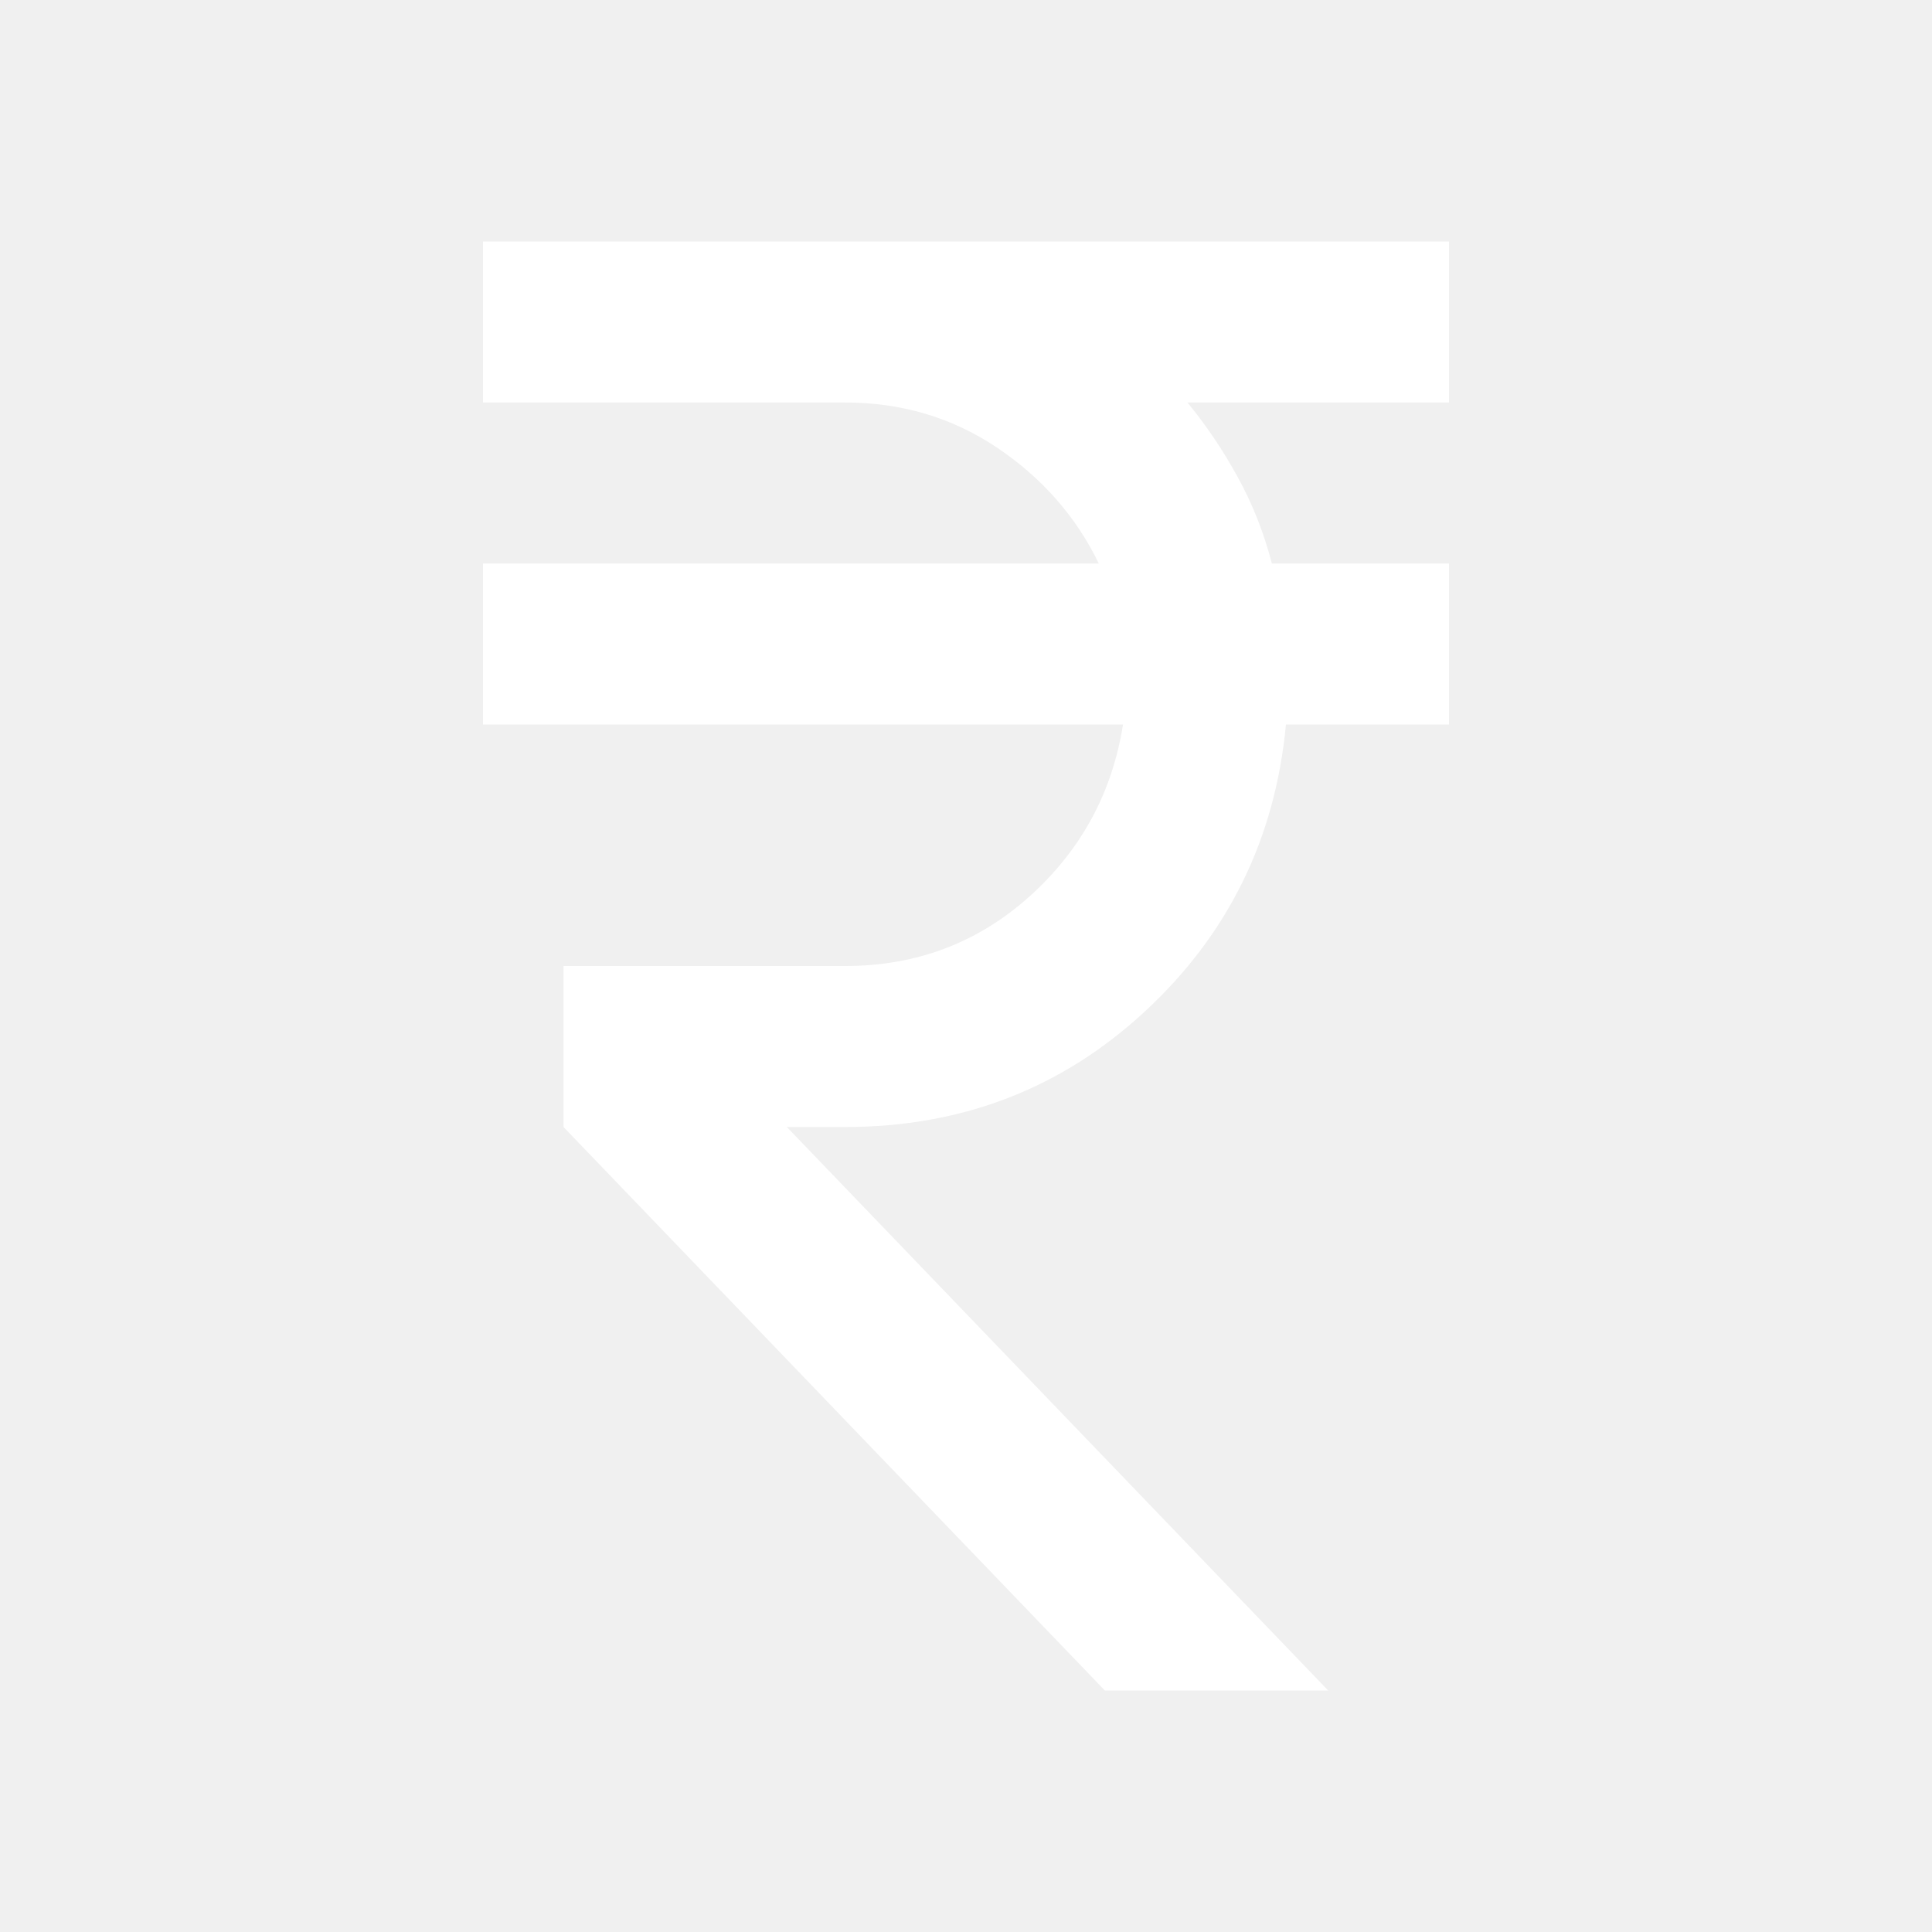
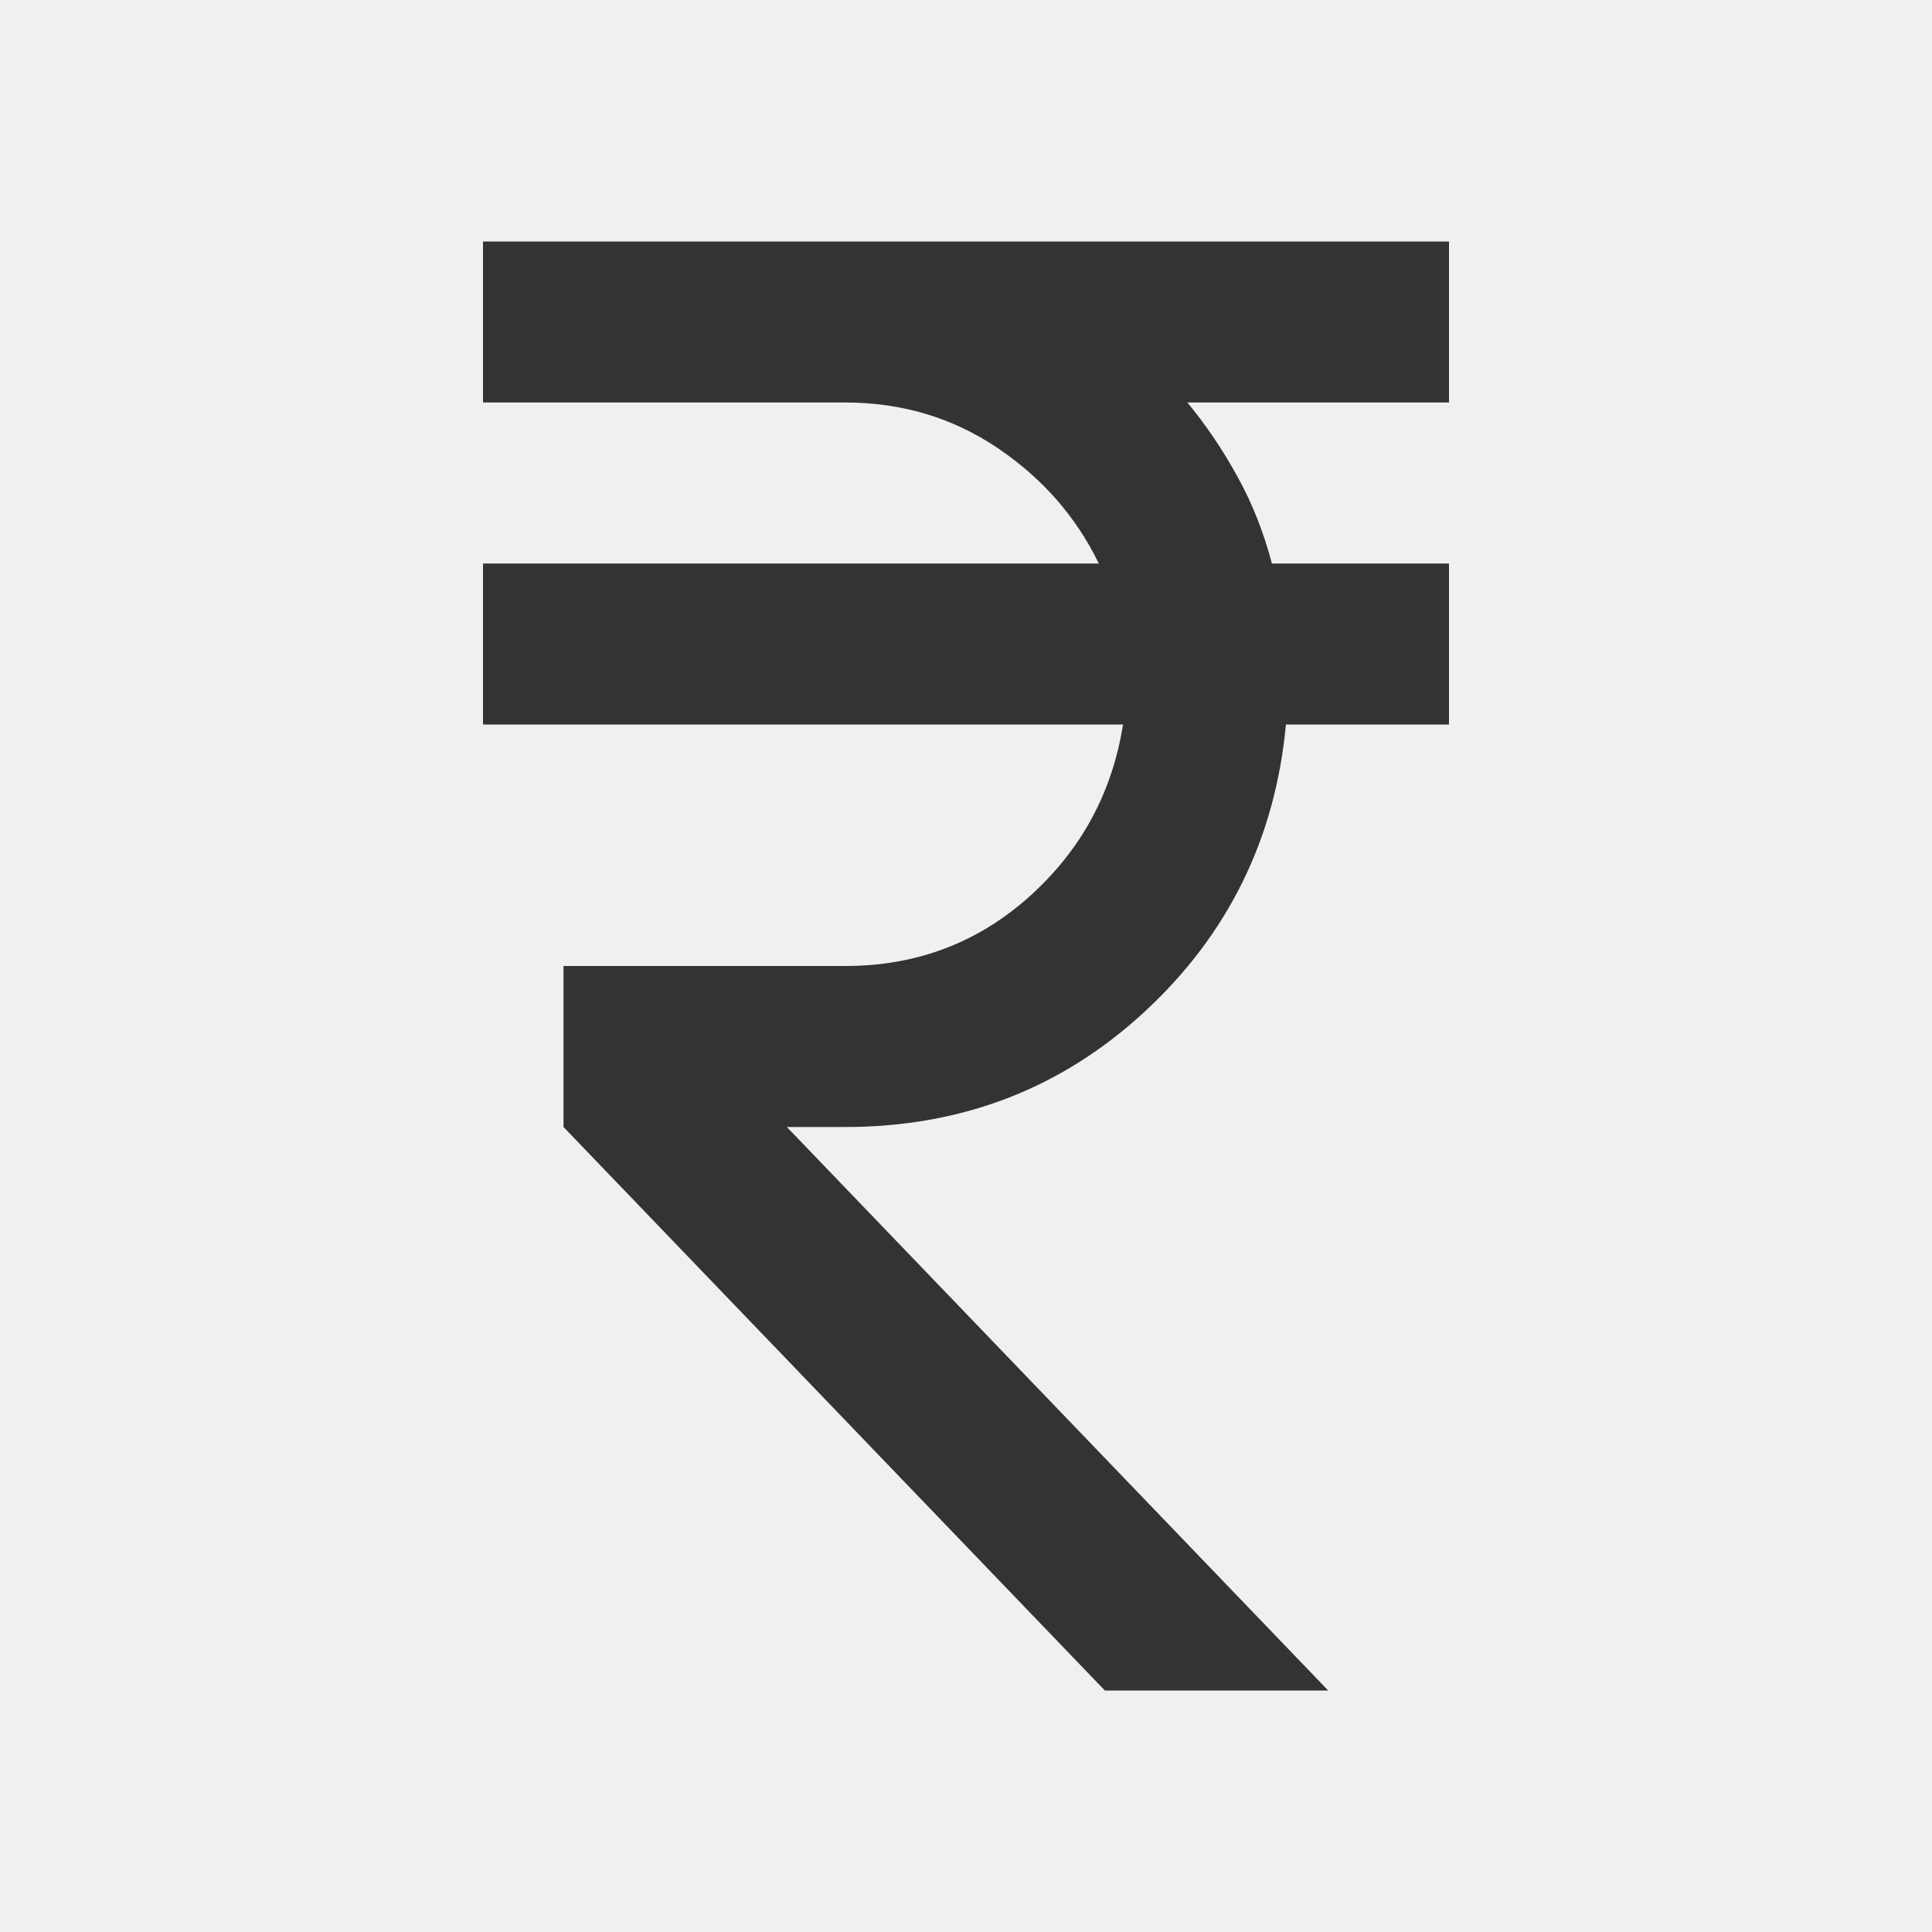
<svg xmlns="http://www.w3.org/2000/svg" width="15" height="15" viewBox="0 0 15 15" fill="none">
-   <path d="M8.578 13.125L4.375 8.75V7.5H6.562C7.115 7.5 7.591 7.32 7.992 6.961C8.393 6.601 8.635 6.156 8.719 5.625H3.75V4.375H8.531C8.354 4.01 8.091 3.711 7.742 3.476C7.393 3.242 7 3.125 6.562 3.125H3.75V1.875H11.25V3.125H9.219C9.365 3.302 9.495 3.495 9.609 3.703C9.724 3.911 9.812 4.135 9.875 4.375H11.25V5.625H9.984C9.901 6.51 9.536 7.253 8.891 7.851C8.245 8.45 7.469 8.75 6.562 8.75H6.109L10.312 13.125H8.578Z" fill="white" />
+   <path d="M8.578 13.125L4.375 8.75V7.5H6.562C7.115 7.5 7.591 7.32 7.992 6.961C8.393 6.601 8.635 6.156 8.719 5.625H3.75V4.375H8.531C8.354 4.01 8.091 3.711 7.742 3.476C7.393 3.242 7 3.125 6.562 3.125H3.75V1.875H11.25V3.125H9.219C9.365 3.302 9.495 3.495 9.609 3.703C9.724 3.911 9.812 4.135 9.875 4.375H11.25V5.625H9.984C9.901 6.51 9.536 7.253 8.891 7.851C8.245 8.45 7.469 8.75 6.562 8.75H6.109L10.312 13.125H8.578Z" fill="#333333" />
</svg>
